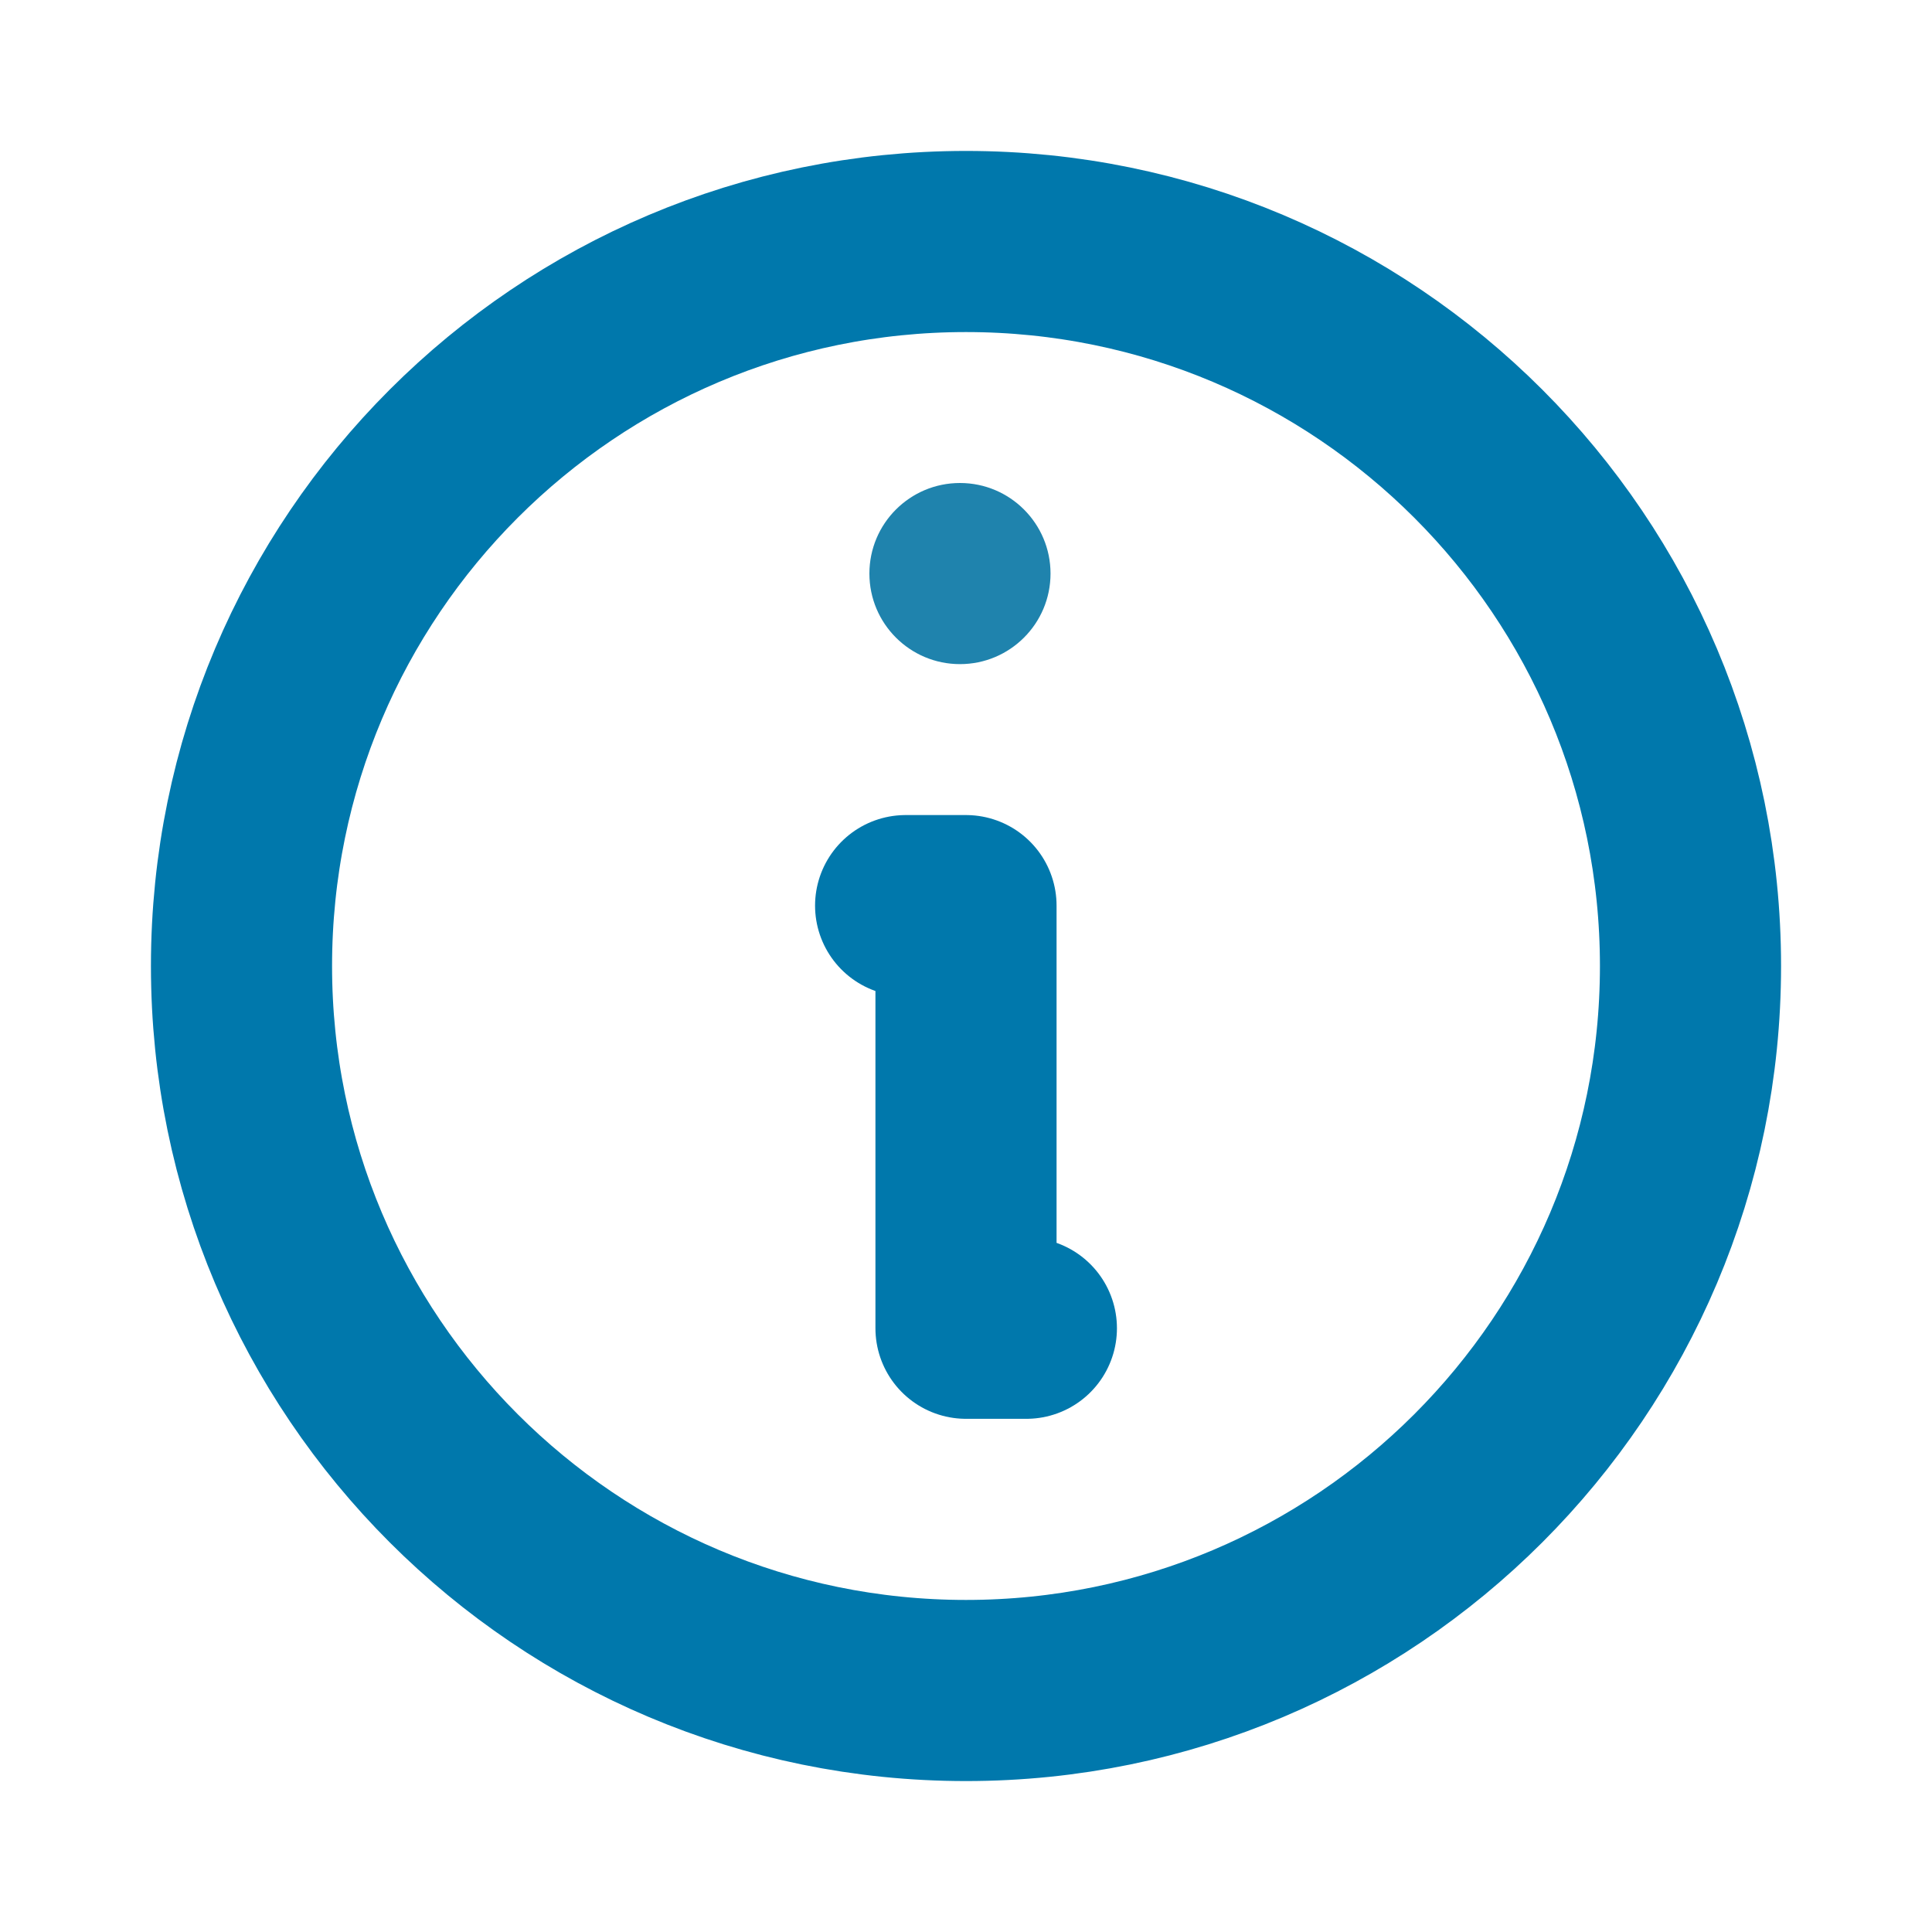
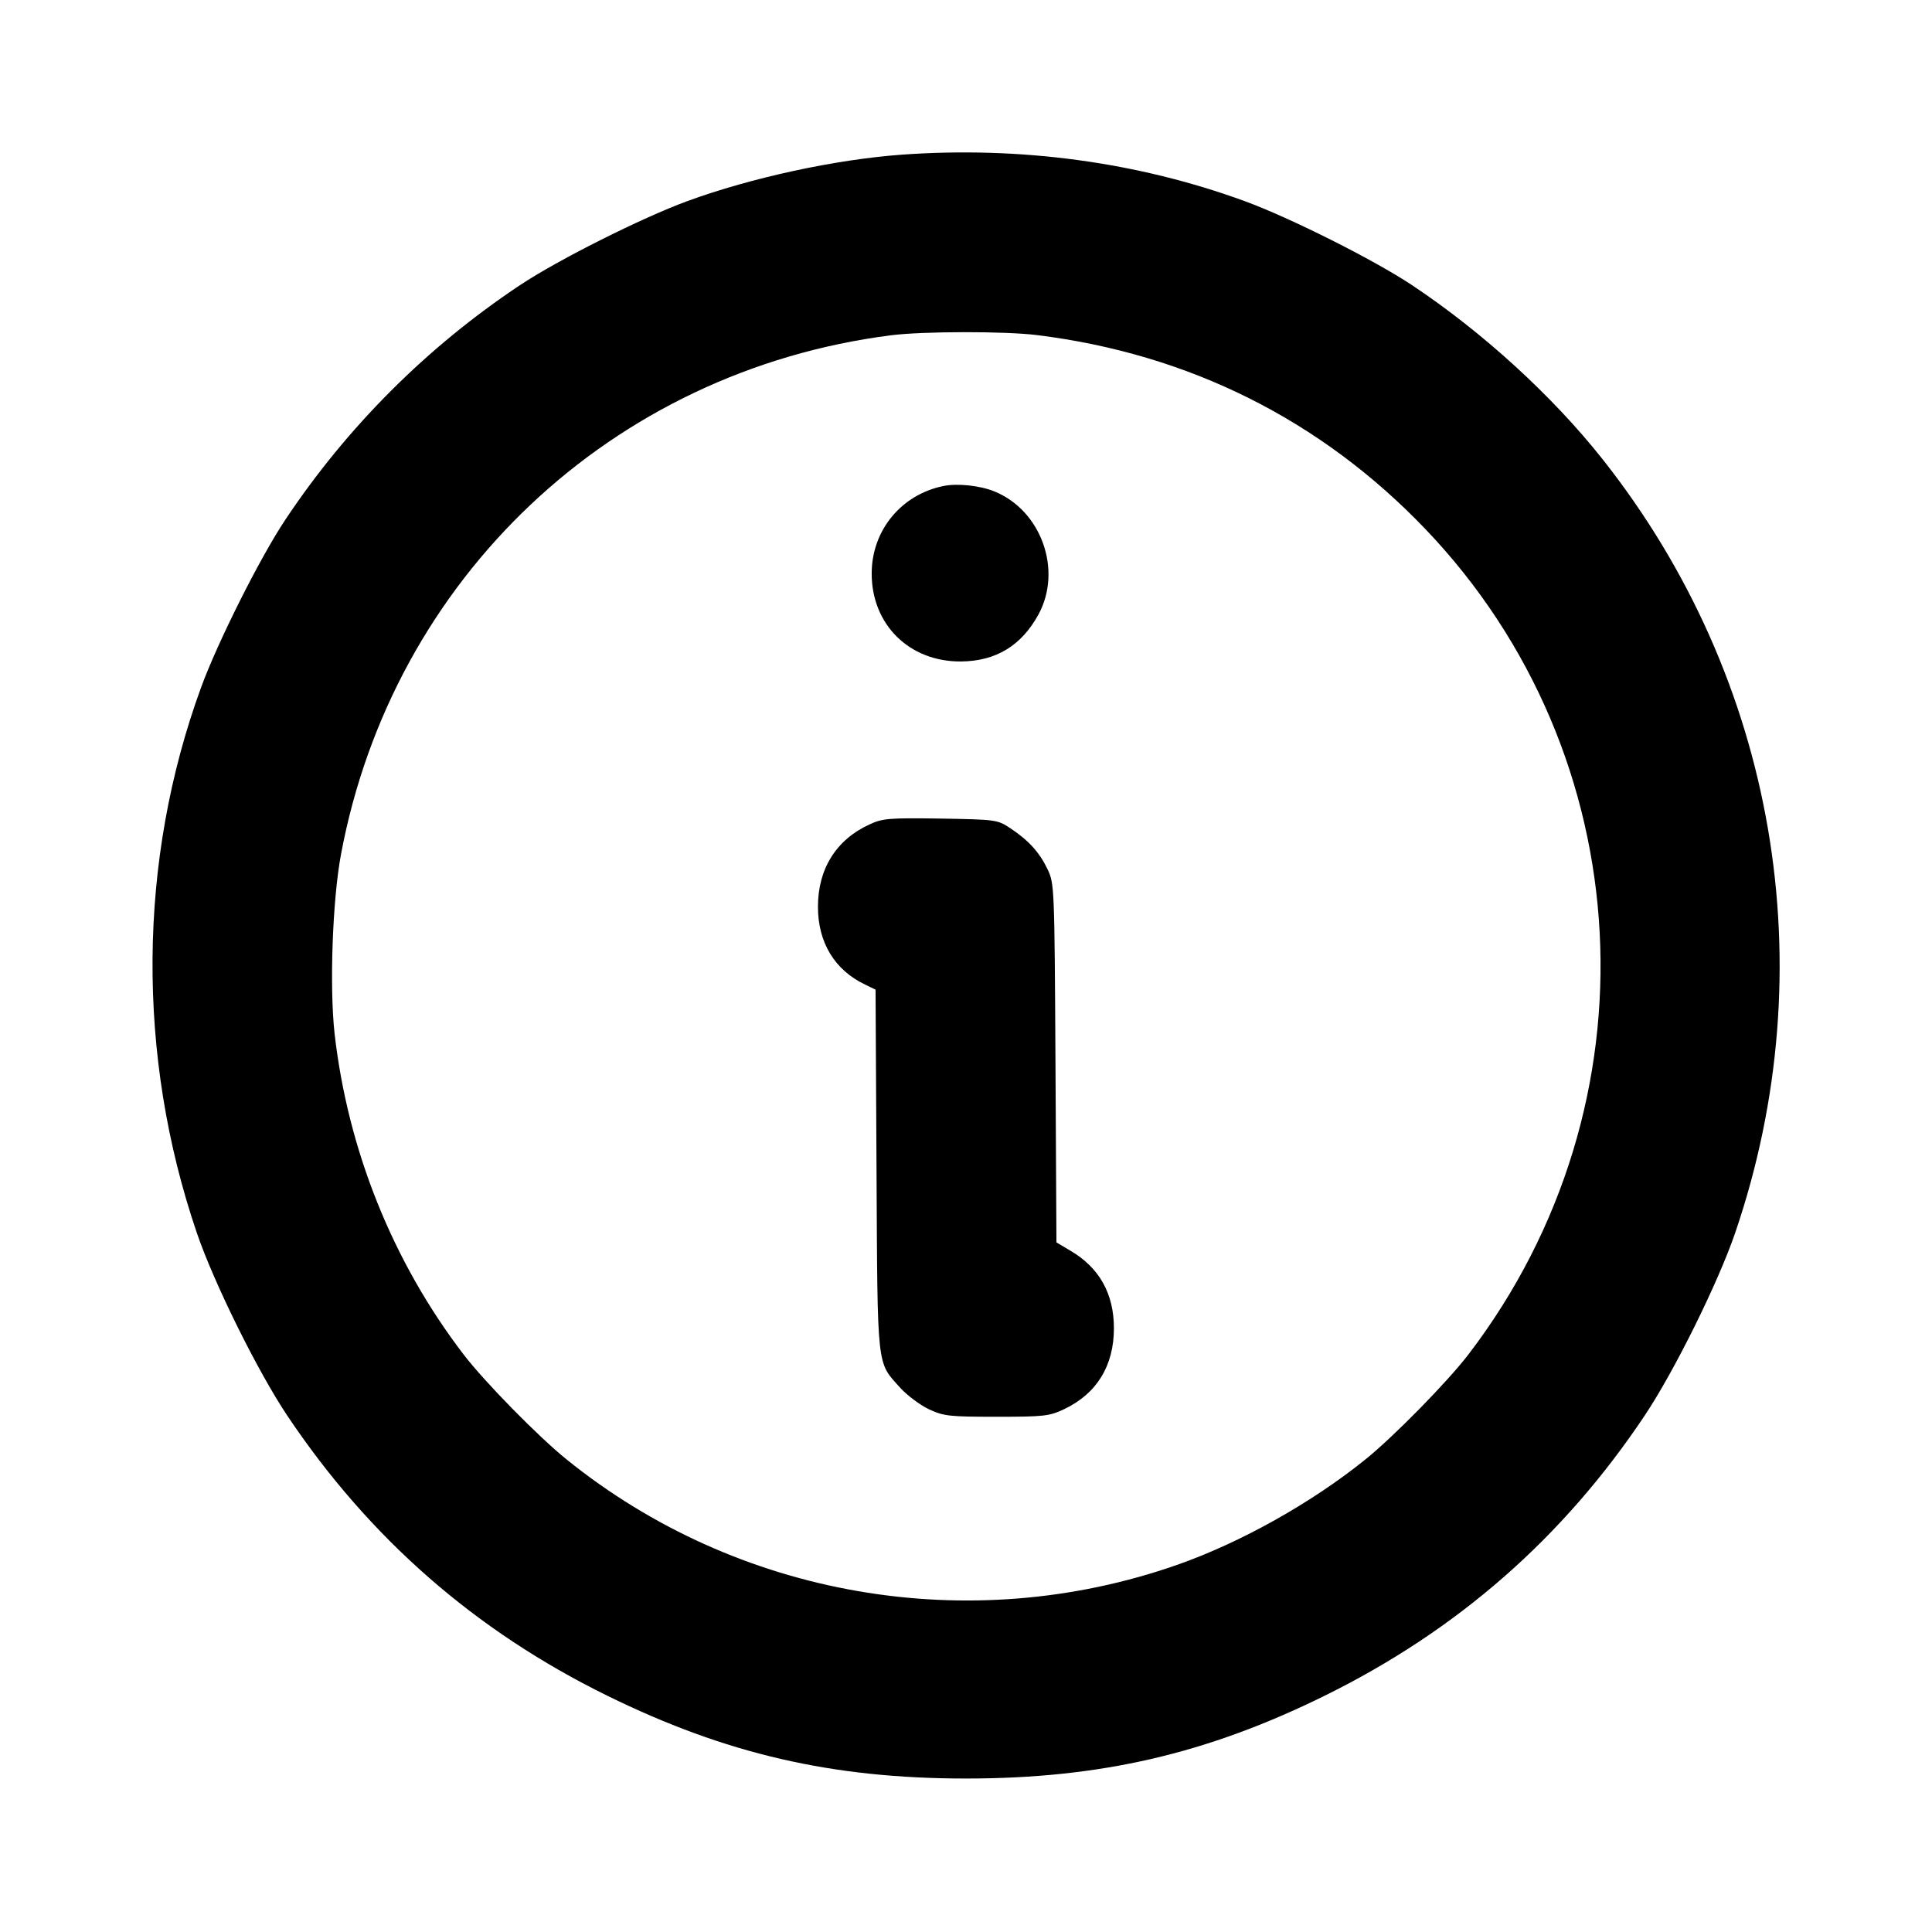
<svg xmlns="http://www.w3.org/2000/svg" xml:space="preserve" fill="none" viewBox="0 0 16 16">
-   <path stroke="#0078AC" stroke-linecap="round" stroke-linejoin="round" stroke-width="1.5" d="M8 14A6 6 0 1 0 8 2a6 6 0 0 0 0 12" />
-   <path stroke="#0078AC" stroke-linecap="round" stroke-linejoin="round" stroke-width="1.5" d="M7.5 7.5H8V11h.5" />
-   <path fill="#1F83AD" d="M7.95 5.5a.75.75 0 1 0 0-1.5.75.75 0 0 0 0 1.5" />
+   <path d="M7.467 1.281 C 6.919 1.321,6.223 1.471,5.691 1.666 C 5.317 1.803,4.621 2.152,4.307 2.361 C 3.537 2.873,2.873 3.537,2.361 4.307 C 2.152 4.621,1.803 5.317,1.666 5.691 C 1.141 7.126,1.129 8.741,1.630 10.210 C 1.772 10.626,2.135 11.359,2.380 11.725 C 3.060 12.740,3.935 13.505,5.027 14.042 C 6.009 14.525,6.891 14.729,8.000 14.729 C 9.110 14.729,9.994 14.525,10.973 14.042 C 12.071 13.500,12.944 12.736,13.620 11.724 C 13.866 11.356,14.229 10.622,14.370 10.210 C 15.120 8.012,14.710 5.620,13.271 3.802 C 12.857 3.279,12.278 2.750,11.693 2.361 C 11.379 2.152,10.683 1.803,10.309 1.666 C 9.423 1.342,8.450 1.210,7.467 1.281 M8.587 2.775 C 9.844 2.930,10.939 3.477,11.804 4.381 C 13.593 6.252,13.745 9.142,12.164 11.213 C 11.991 11.440,11.543 11.897,11.307 12.087 C 10.862 12.446,10.275 12.775,9.747 12.960 C 8.029 13.561,6.107 13.229,4.693 12.087 C 4.457 11.897,4.009 11.440,3.836 11.213 C 3.251 10.447,2.881 9.524,2.771 8.561 C 2.728 8.175,2.753 7.455,2.824 7.075 C 3.252 4.788,5.067 3.073,7.376 2.777 C 7.639 2.743,8.322 2.742,8.587 2.775 M7.813 4.025 C 7.464 4.096,7.220 4.392,7.219 4.747 C 7.217 5.172,7.531 5.482,7.960 5.478 C 8.248 5.475,8.459 5.347,8.600 5.089 C 8.800 4.722,8.624 4.228,8.236 4.070 C 8.117 4.021,7.928 4.001,7.813 4.025 M7.200 6.828 C 6.925 6.954,6.774 7.196,6.774 7.508 C 6.773 7.804,6.912 8.034,7.165 8.154 L 7.251 8.196 7.259 9.691 C 7.268 11.358,7.258 11.274,7.457 11.495 C 7.514 11.557,7.620 11.636,7.693 11.671 C 7.816 11.728,7.862 11.733,8.253 11.733 C 8.647 11.733,8.690 11.728,8.813 11.670 C 9.083 11.542,9.225 11.310,9.225 11.000 C 9.225 10.714,9.104 10.498,8.865 10.358 L 8.749 10.289 8.741 8.805 C 8.733 7.350,8.732 7.318,8.676 7.200 C 8.609 7.059,8.519 6.960,8.367 6.859 C 8.260 6.788,8.248 6.787,7.789 6.779 C 7.362 6.773,7.309 6.777,7.200 6.828 " stroke="none" fill-rule="evenodd" fill="black" />
</svg>
